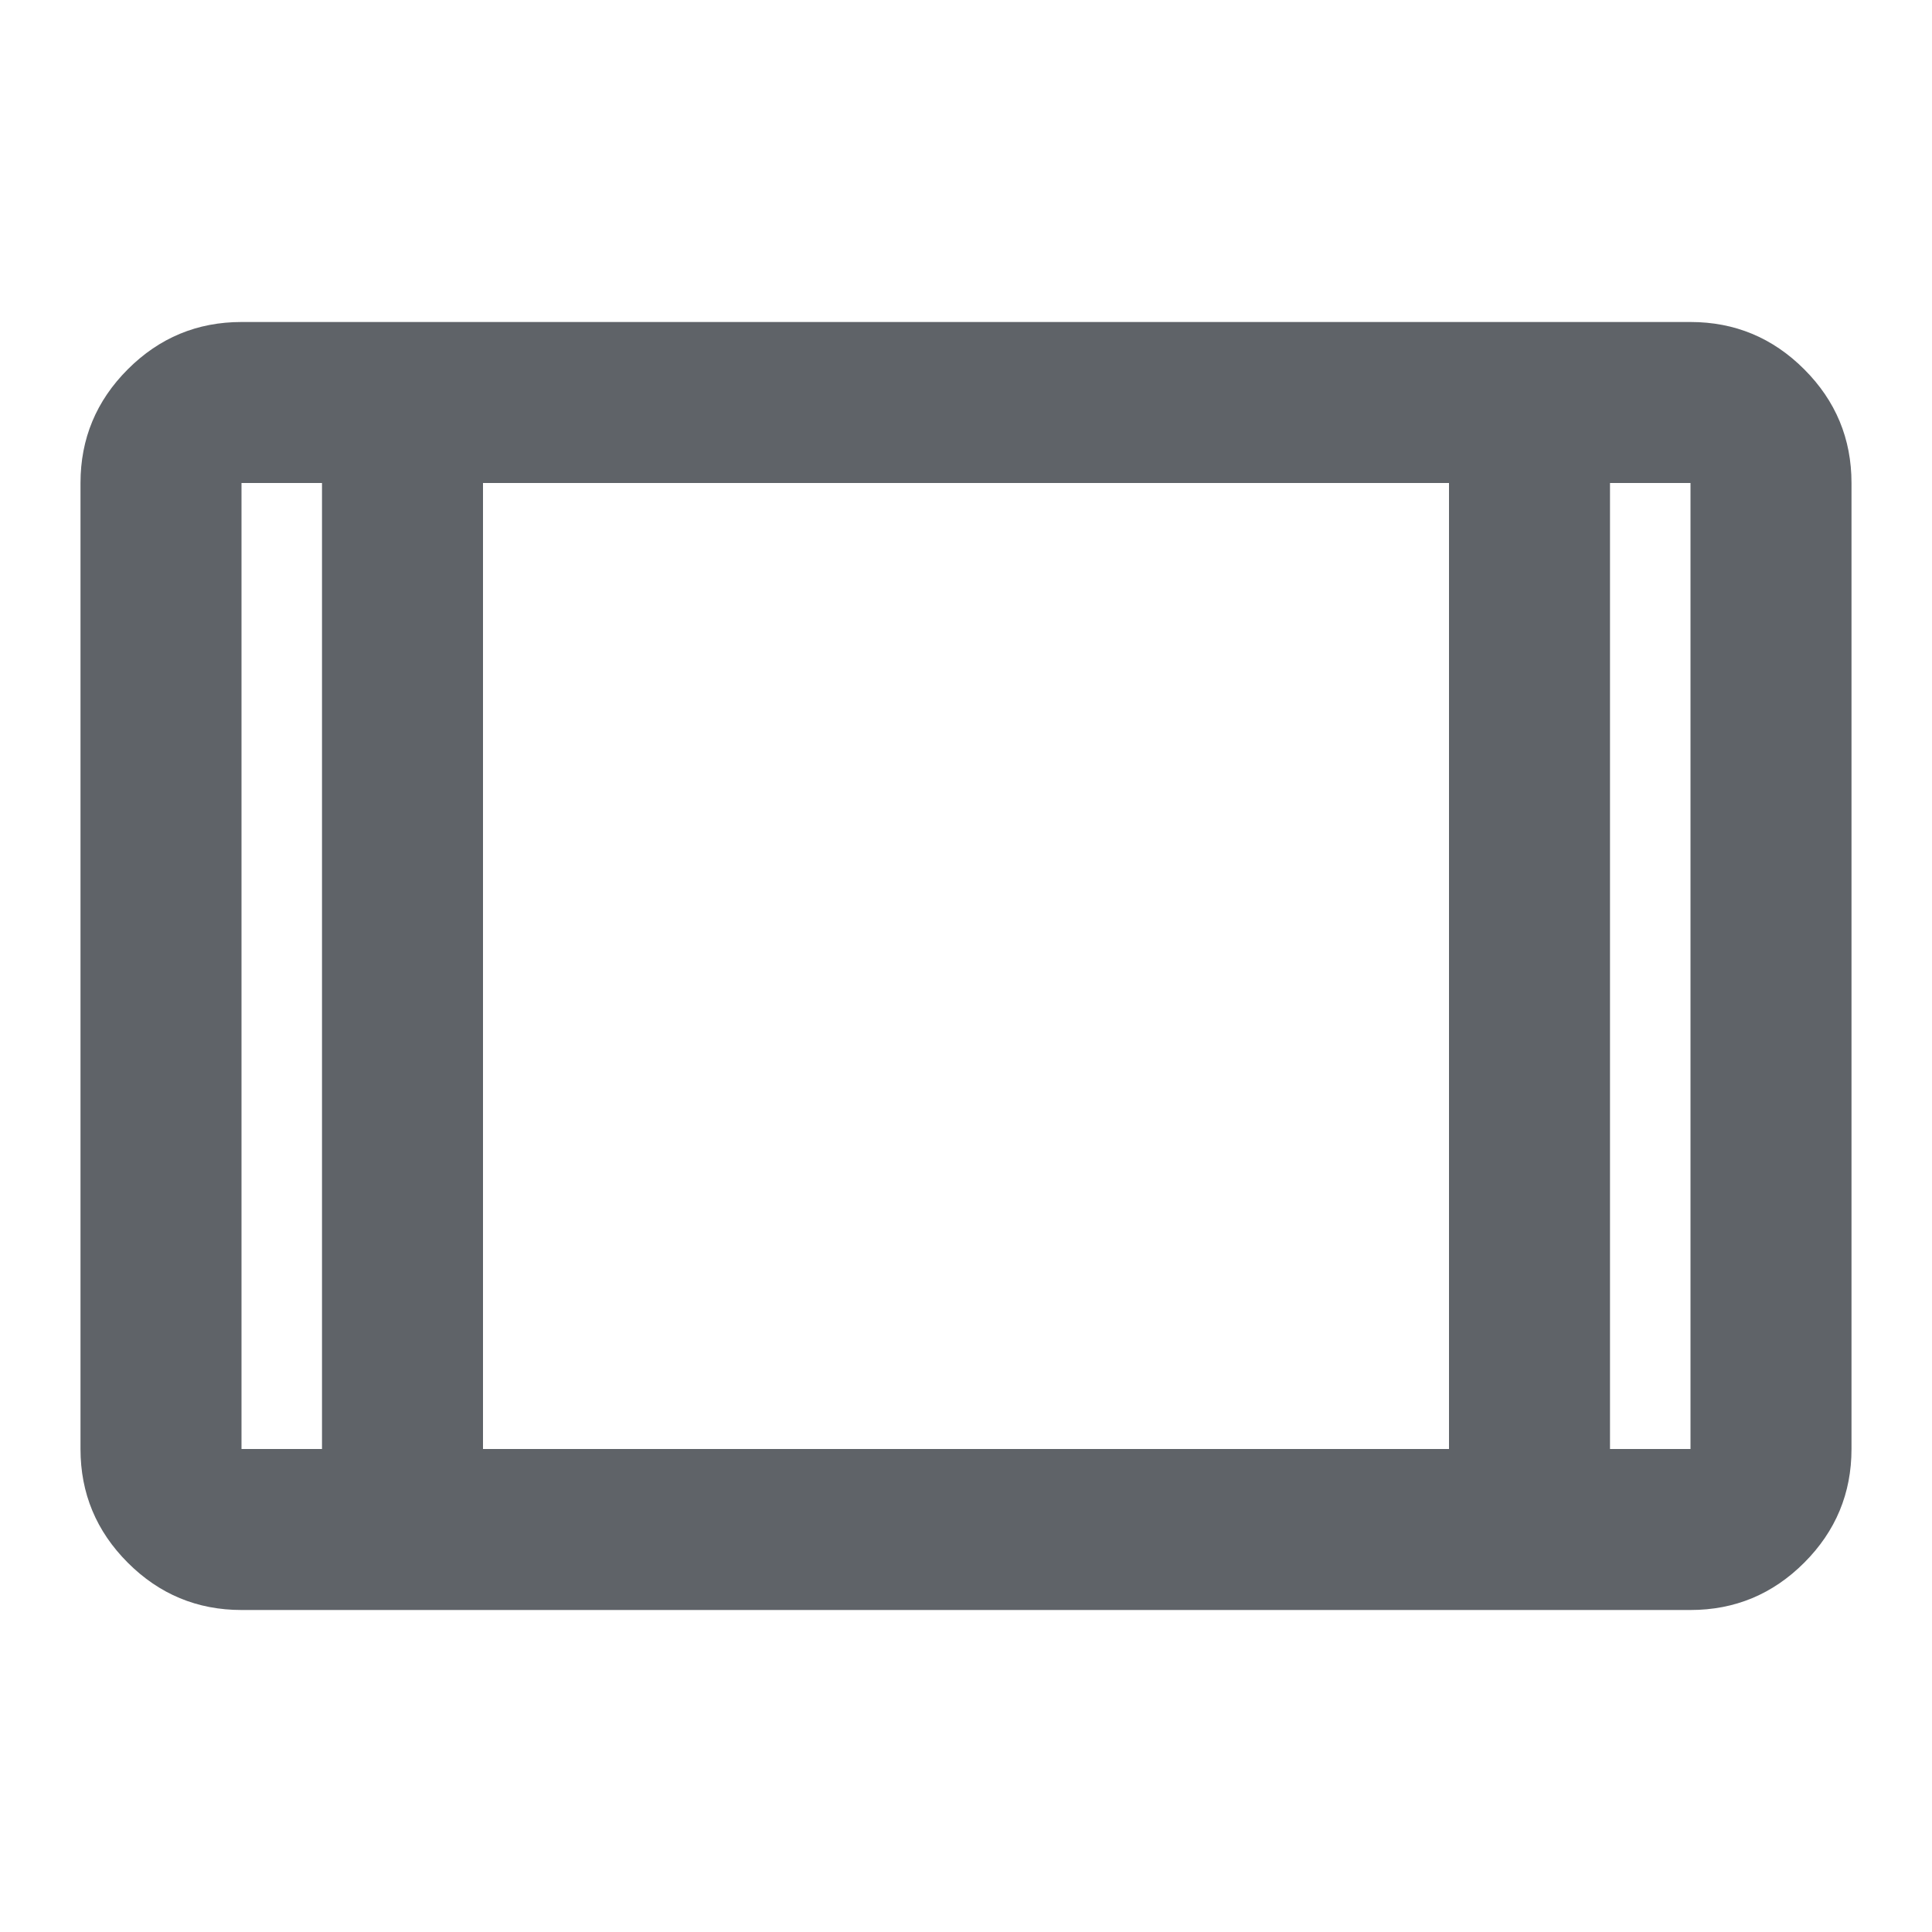
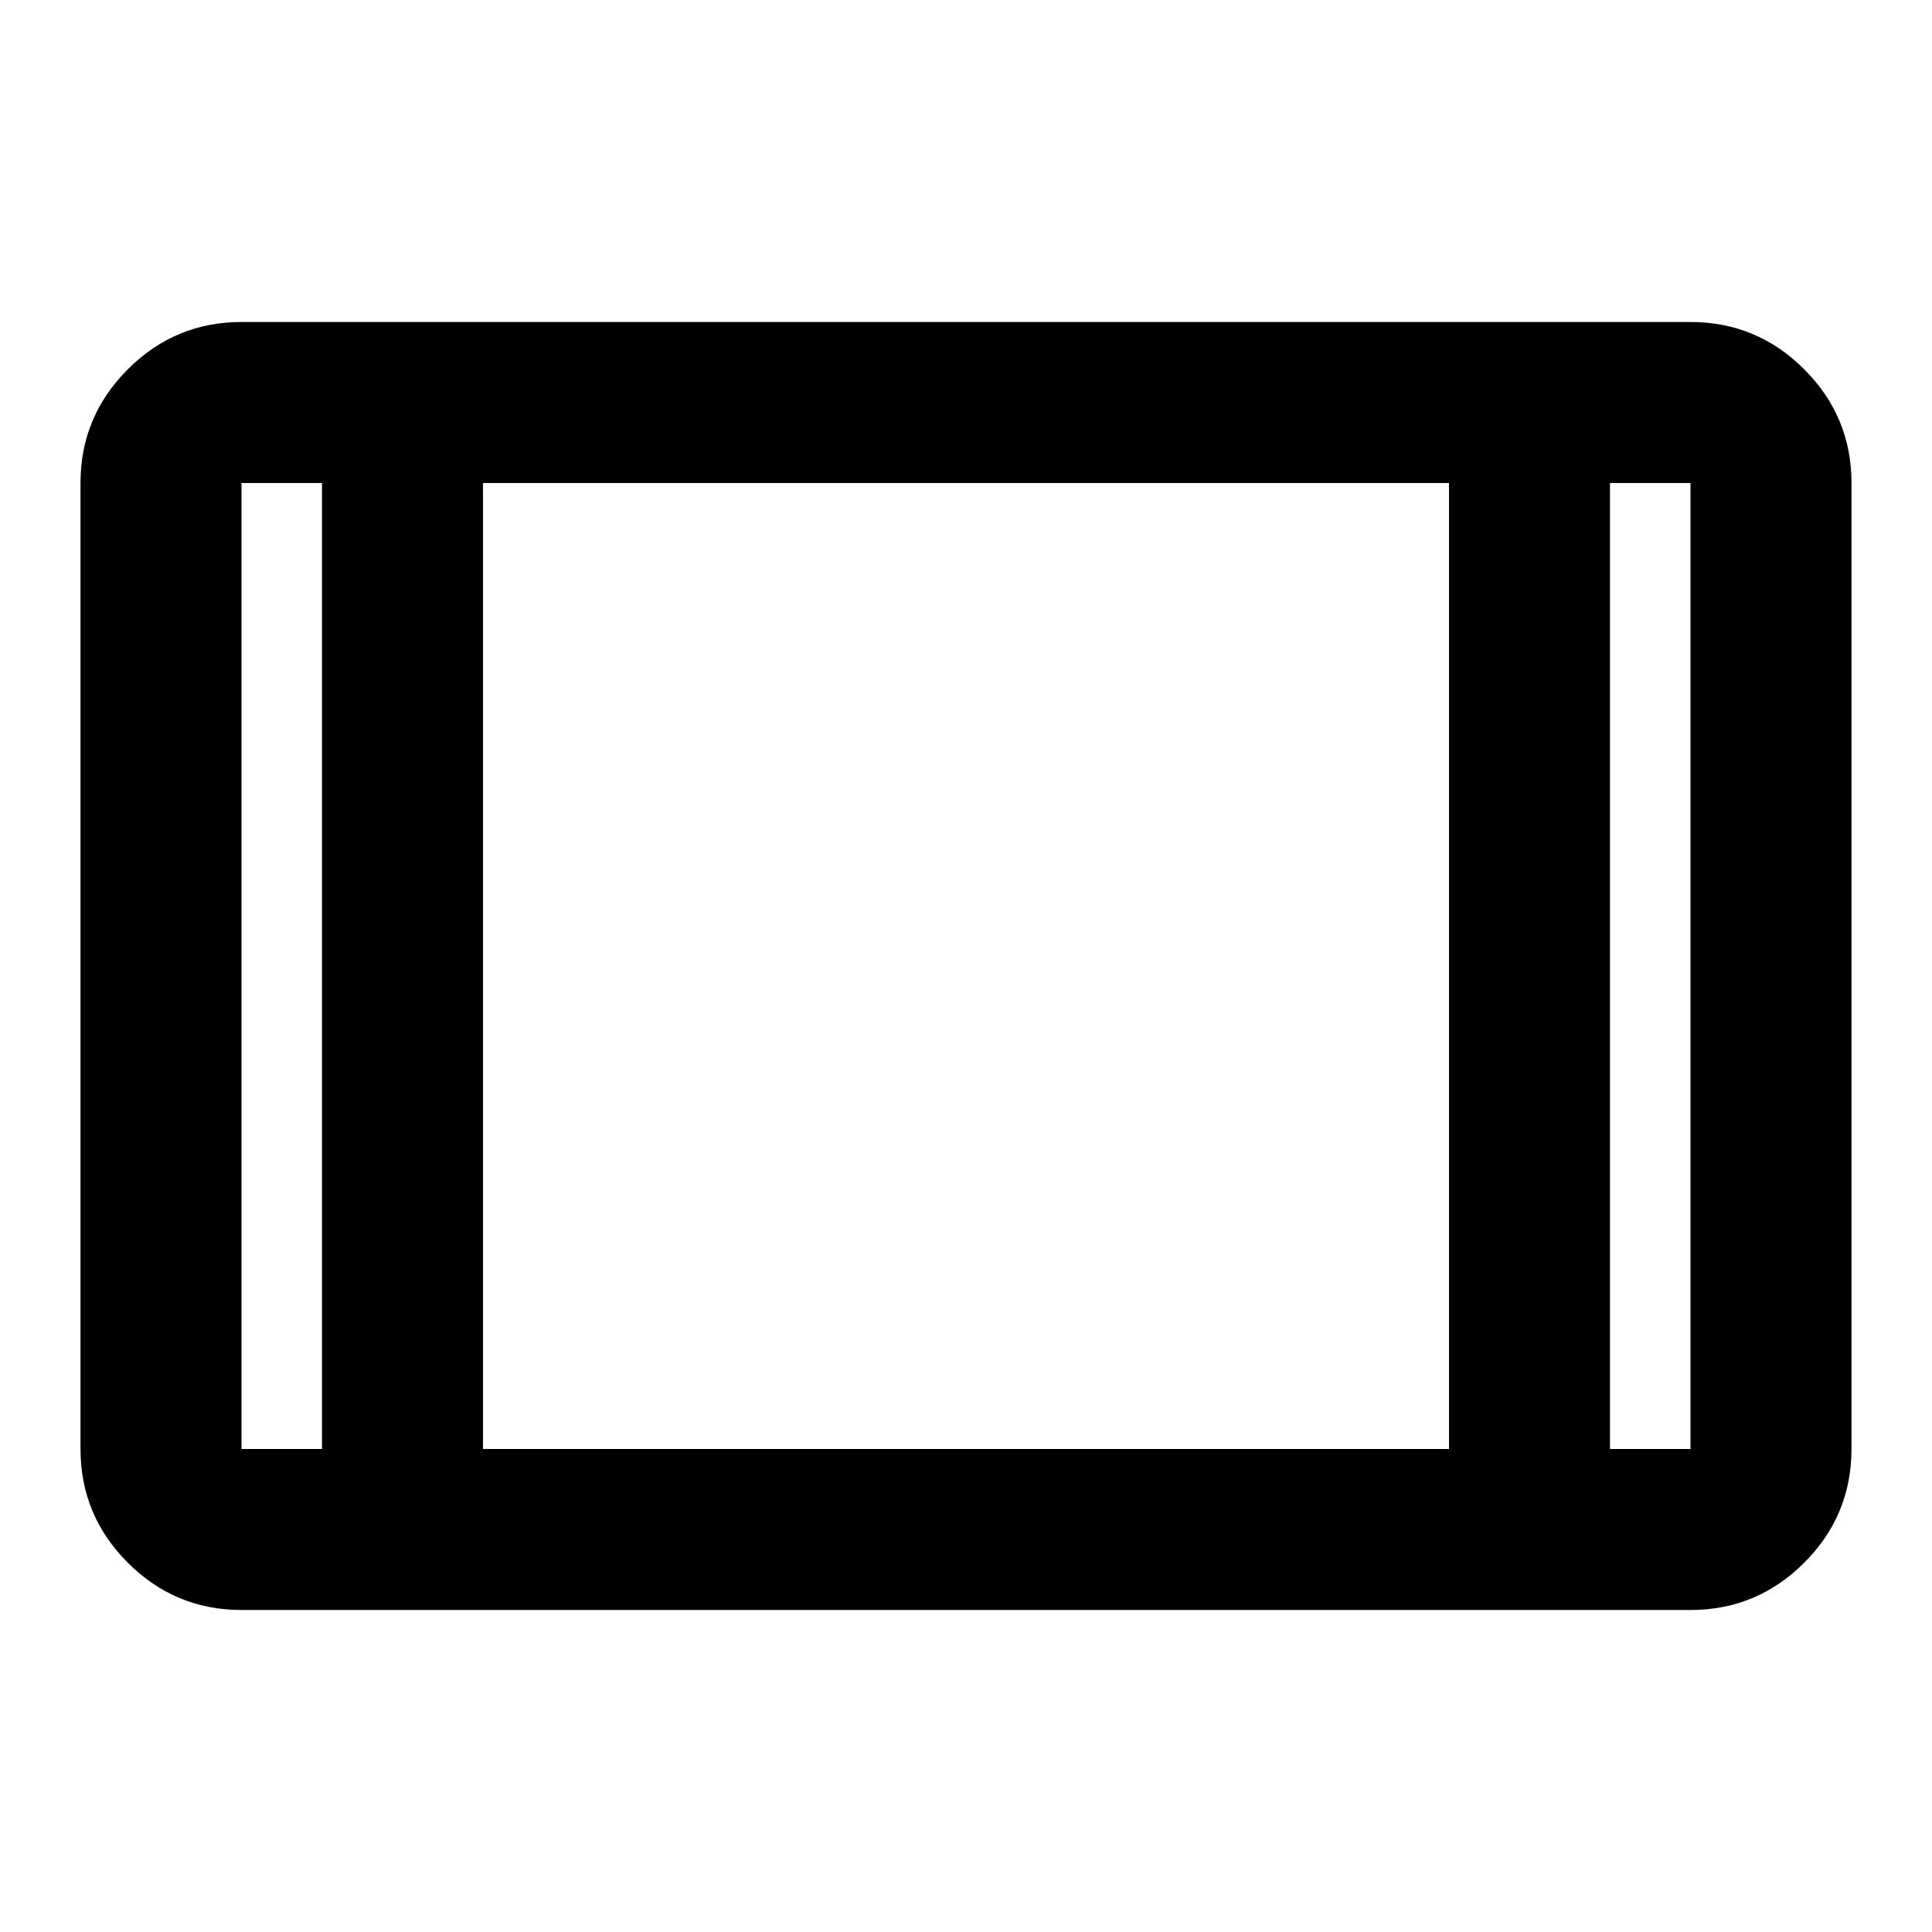
- <svg xmlns="http://www.w3.org/2000/svg" height="24px" viewBox="0 -960 960 960" width="24px" fill="#5f6368">
+ <svg xmlns="http://www.w3.org/2000/svg" height="24px" viewBox="0 -960 960 960" width="24px">
  <path d="M120-160q-33 0-56.5-23.5T40-240v-480q0-33 23.5-56.5T120-800h720q33 0 56.5 23.5T920-720v480q0 33-23.5 56.5T840-160H120Zm40-560h-40v480h40v-480Zm80 480h480v-480H240v480Zm560-480v480h40v-480h-40Zm0 0h40-40Zm-640 0h-40 40Z" />
</svg>
